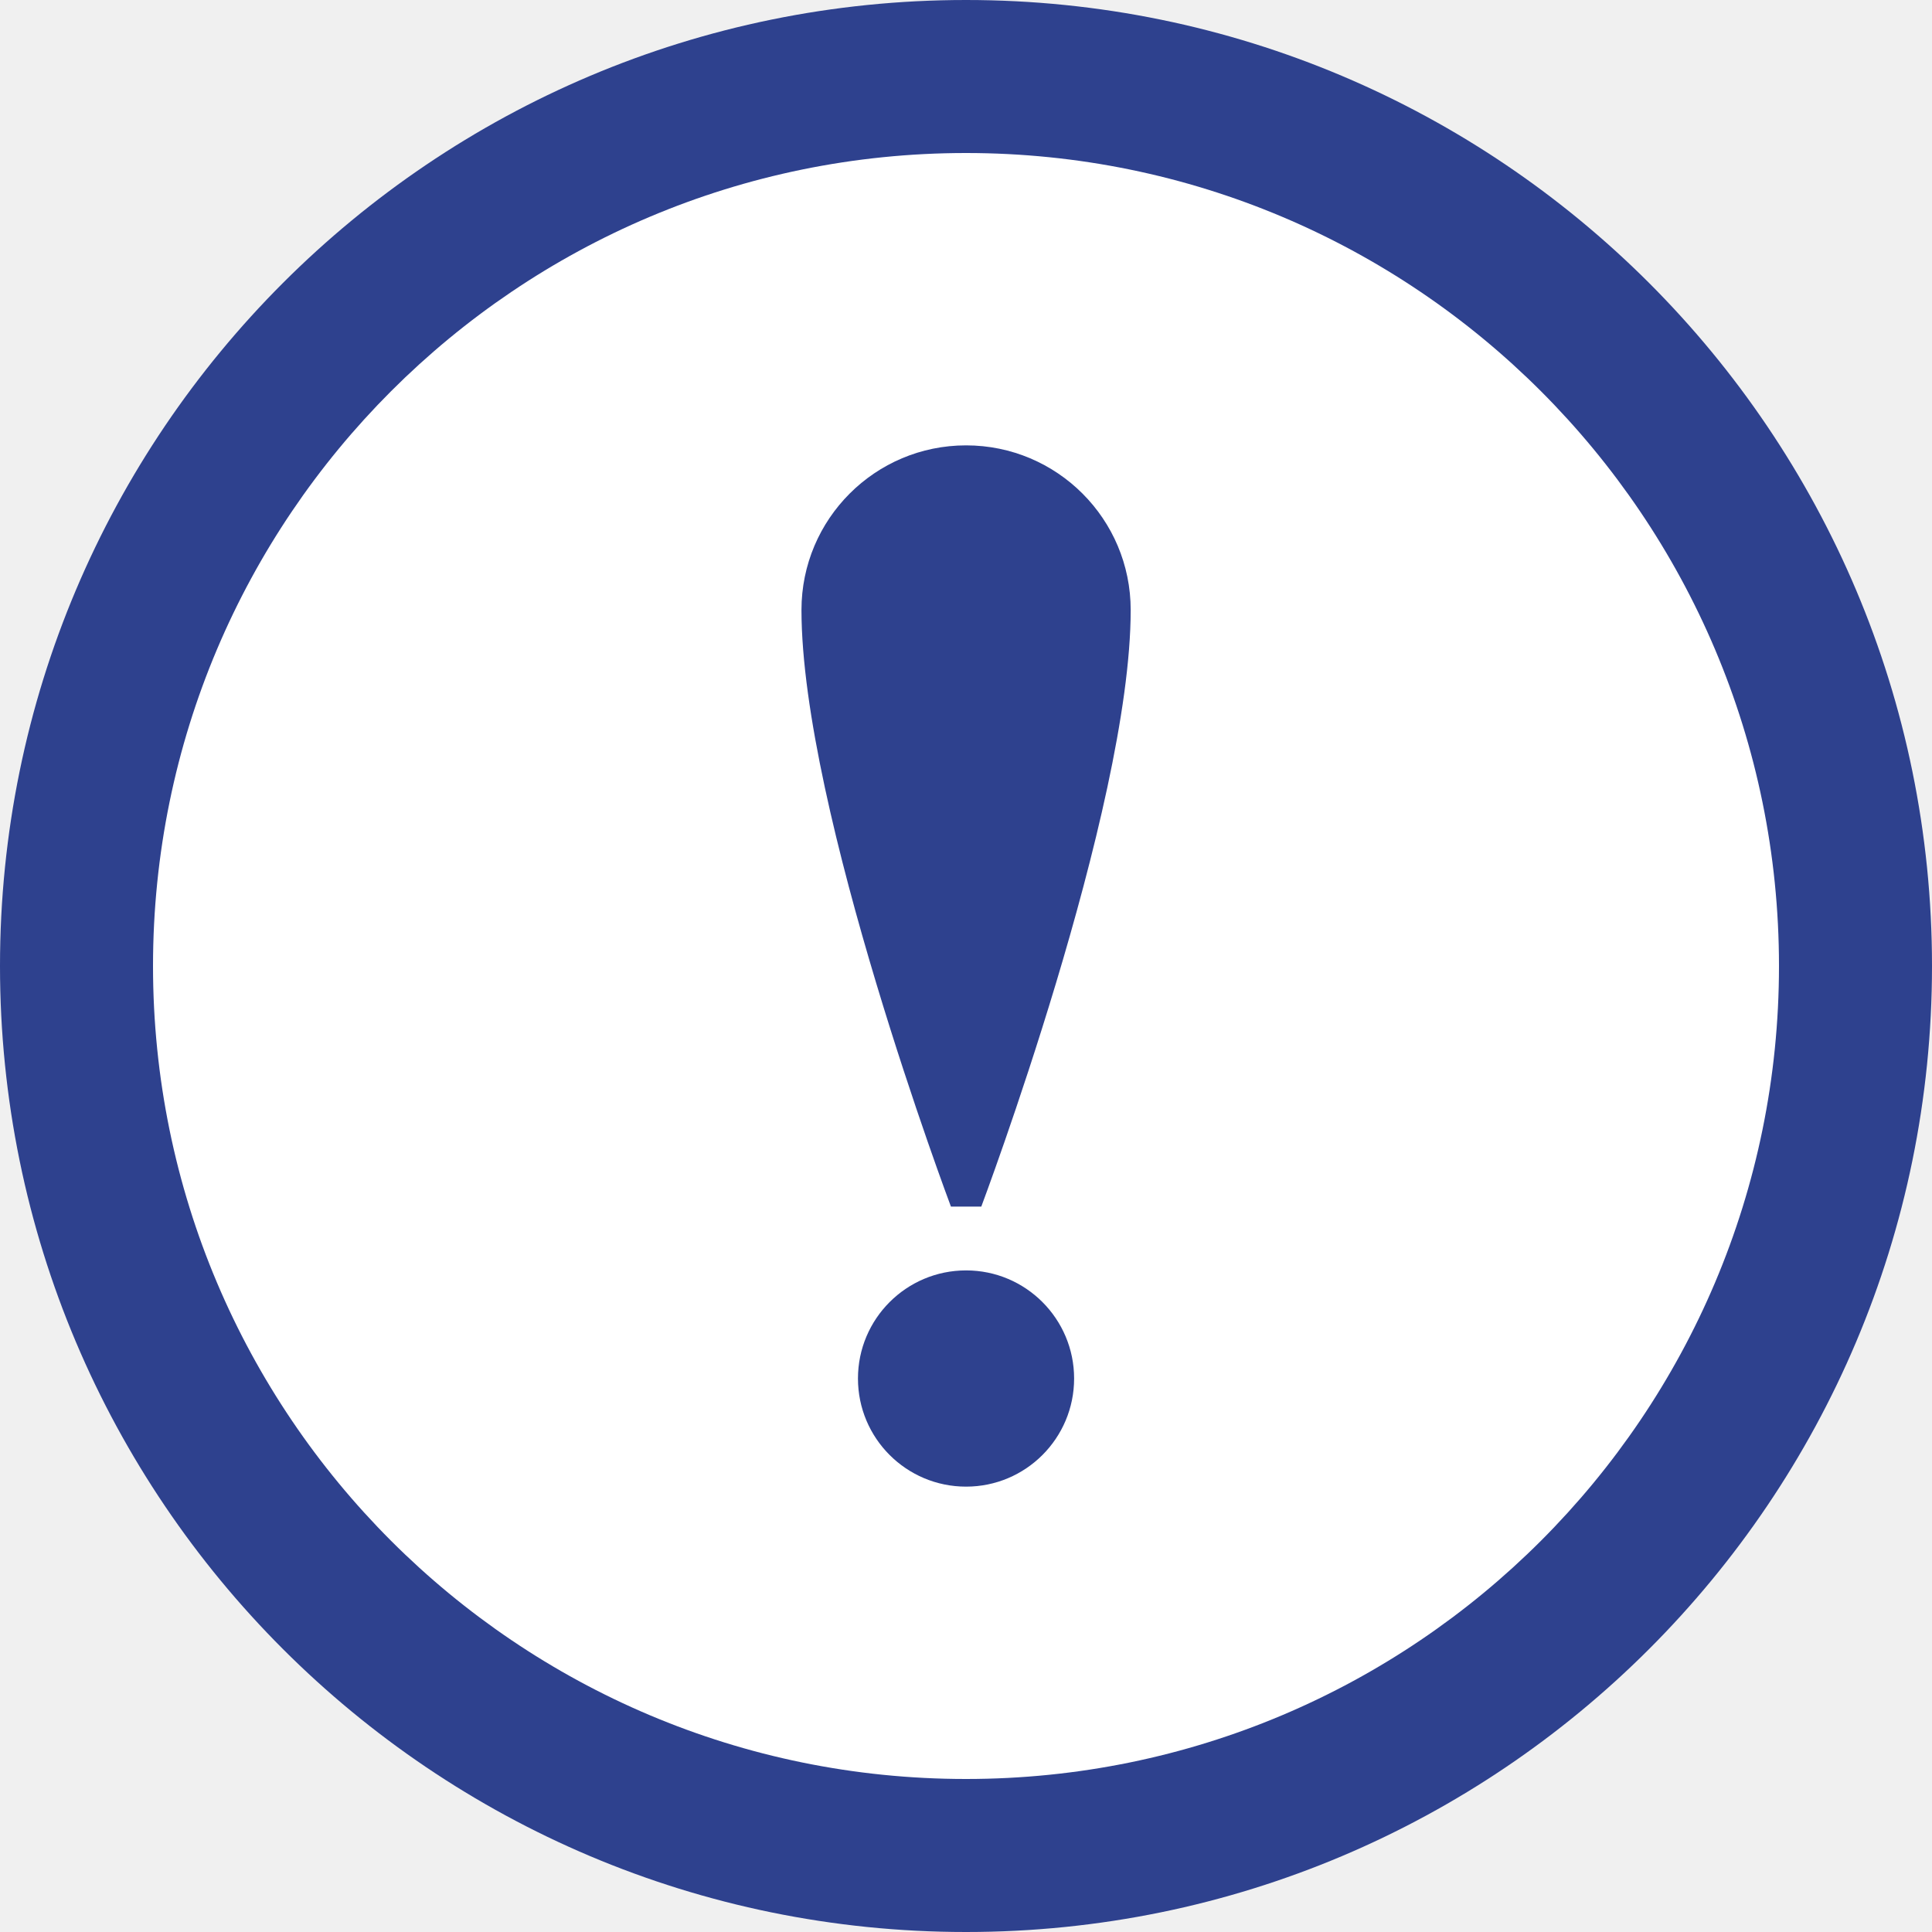
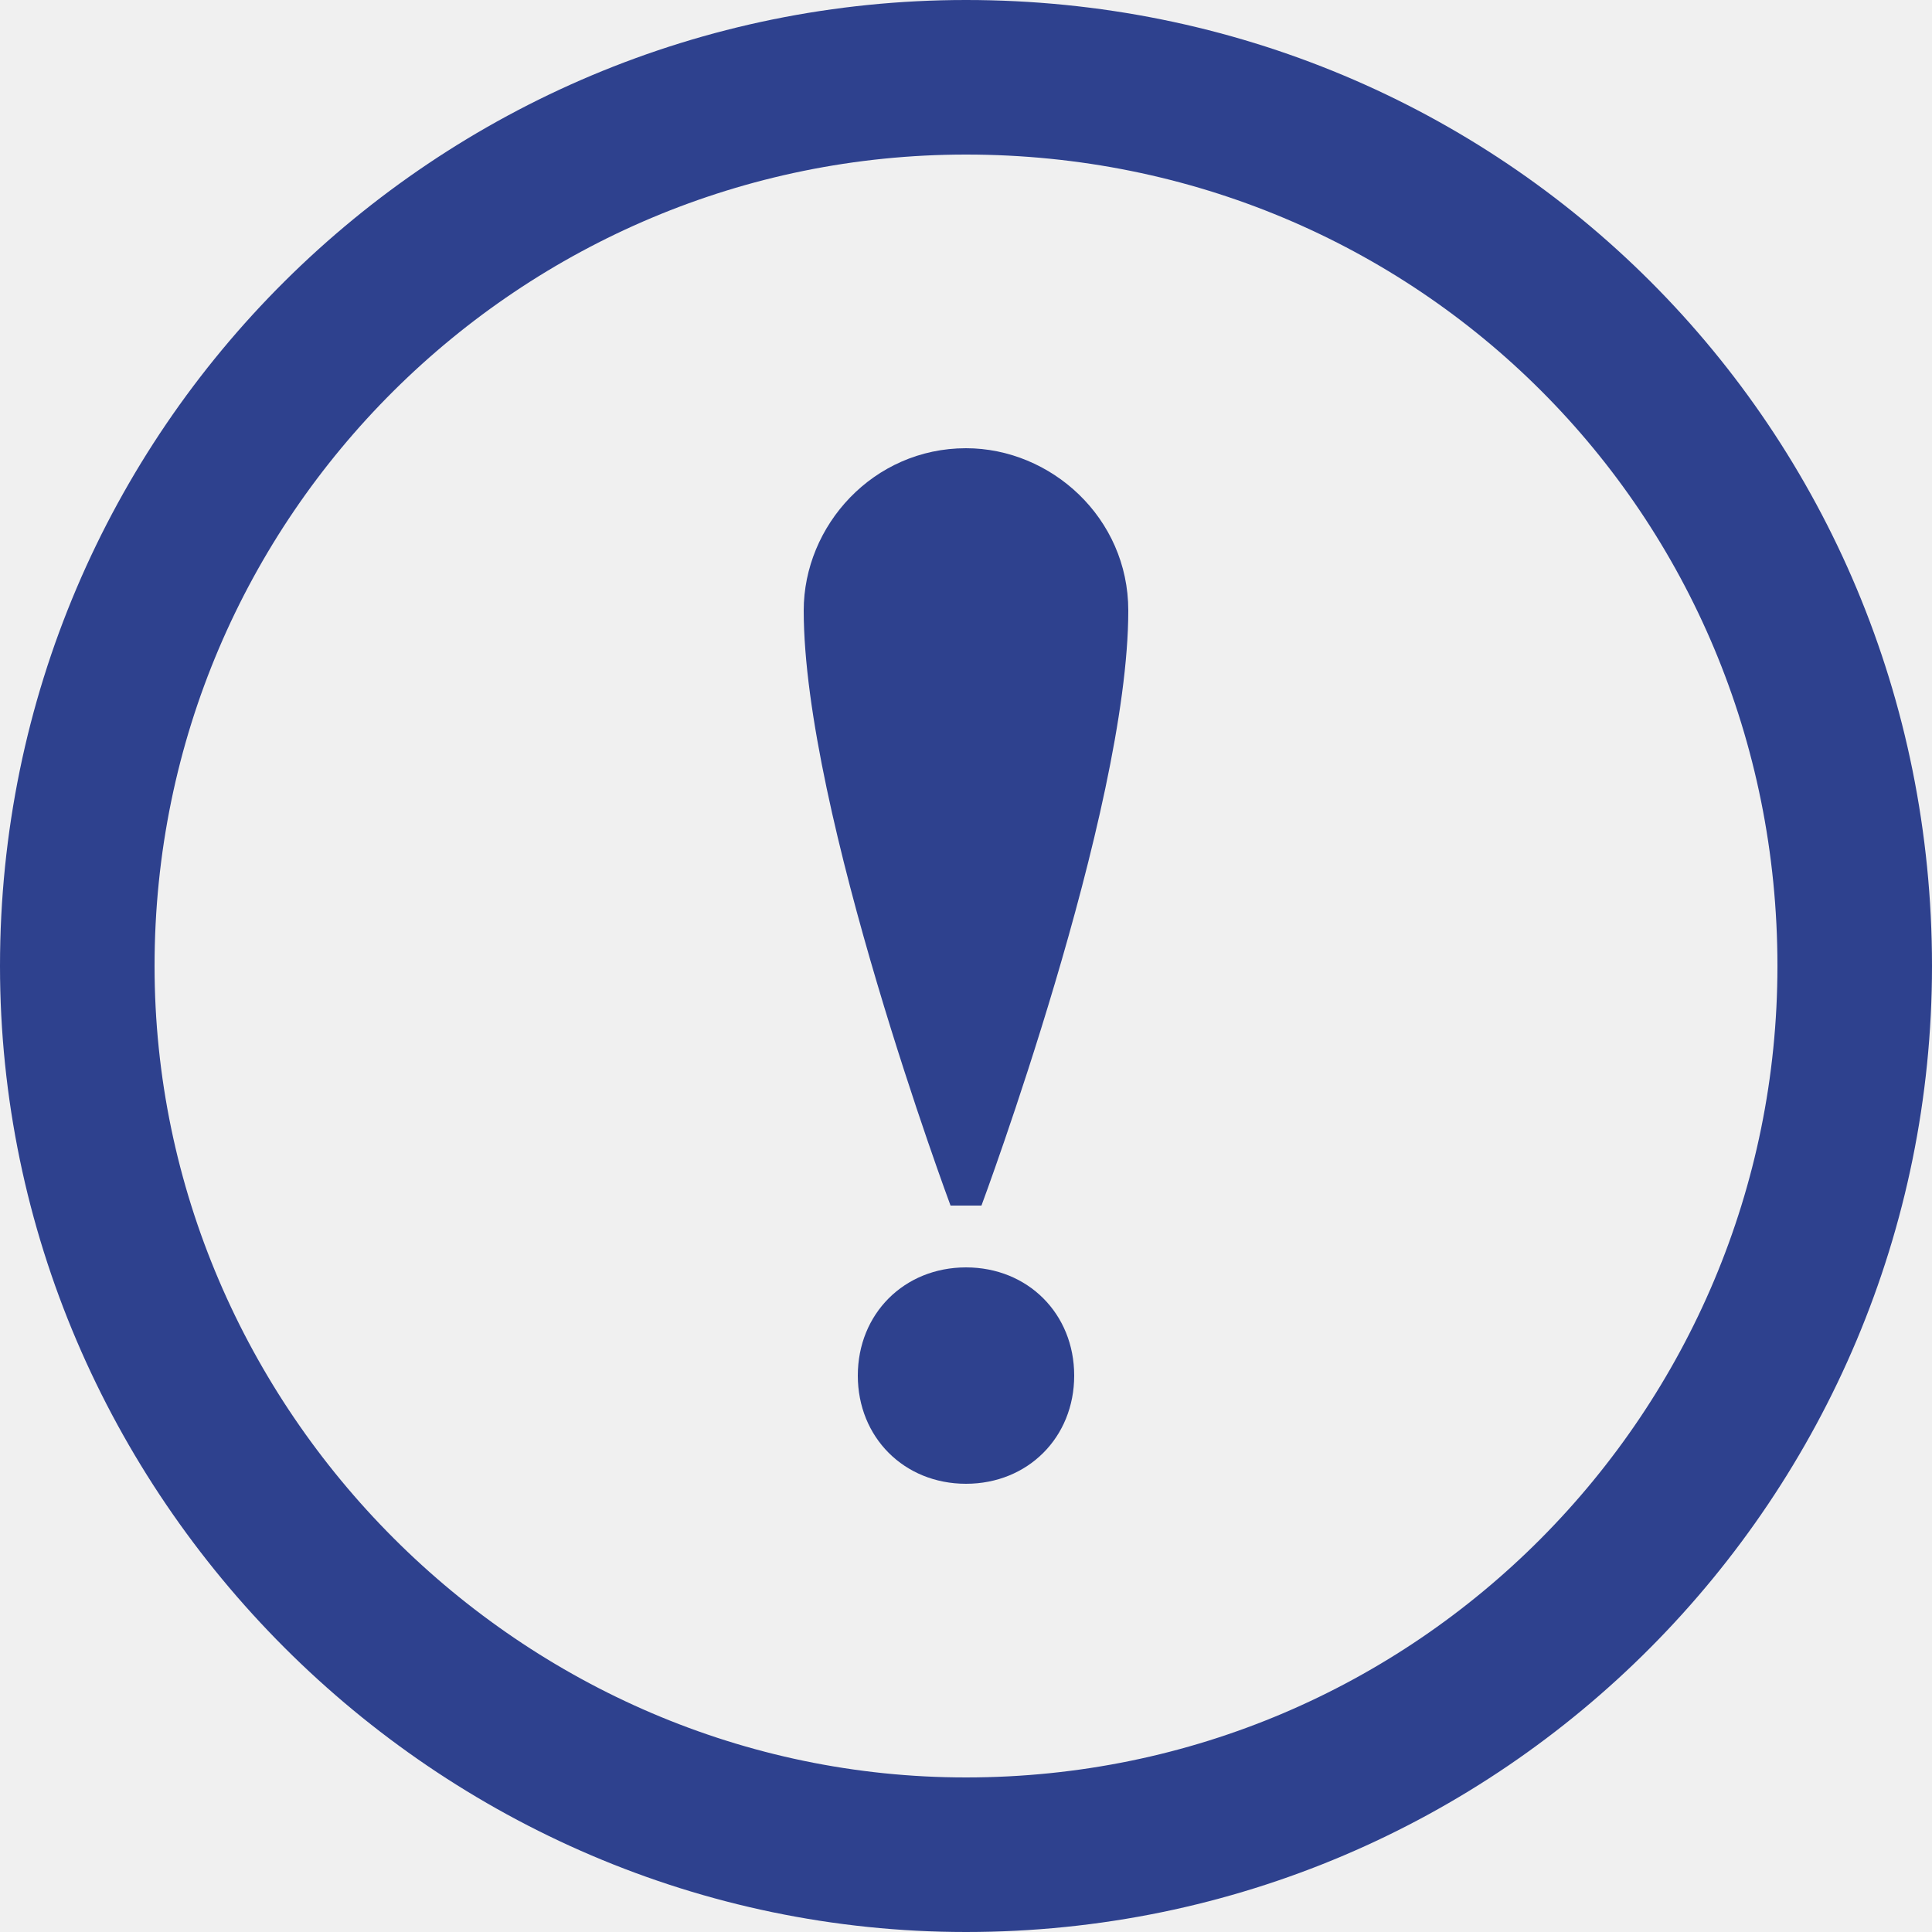
- <svg xmlns="http://www.w3.org/2000/svg" width="25" height="25" viewBox="0 0 25 25" fill="none">
-   <g clip-path="url(#clip0_1810_1237)">
-     <path d="M12.5 25C19.404 25 25 19.404 25 12.5C25 5.597 19.404 0 12.5 0C5.597 0 0 5.597 0 12.5C0 19.404 5.597 25 12.5 25Z" fill="#2E418E" />
-     <path d="M12.5 23.02C18.31 23.02 23.02 18.31 23.02 12.5C23.02 6.69 18.31 1.98 12.5 1.98C6.69 1.98 1.98 6.69 1.98 12.5C1.98 18.31 6.69 23.02 12.5 23.02Z" fill="white" />
-     <path d="M12.501 19.237C13.273 19.237 13.899 18.611 13.899 17.838C13.899 17.066 13.273 16.439 12.501 16.439C11.728 16.439 11.102 17.066 11.102 17.838C11.102 18.611 11.728 19.237 12.501 19.237Z" fill="#2E418E" />
-     <path d="M12.698 15.613C12.698 15.613 14.631 10.476 14.631 7.893C14.631 6.716 13.678 5.763 12.501 5.763C11.325 5.763 10.371 6.716 10.371 7.893C10.371 10.476 12.305 15.613 12.305 15.613H12.697H12.698Z" fill="#2E418E" />
+ <svg xmlns="http://www.w3.org/2000/svg" xmlns:xlink="http://www.w3.org/1999/xlink" version="1.1" id="Layer_1" x="0px" y="0px" viewBox="0 0 25 25" style="enable-background:new 0 0 25 25;" xml:space="preserve">
+   <style type="text/css">
+ 	.st0{clip-path:url(#SVGID_2_);}
+ 	.st1{fill:none;stroke:#2E418E;stroke-width:2;stroke-miterlimit:10;}
+ 	.st2{fill:#2E418E;}
+ </style>
+   <g>
+     <defs>
+       <rect id="SVGID_1_" y="0" width="25" height="25" />
+     </defs>
+     <clipPath id="SVGID_2_">
+       <use xlink:href="#SVGID_1_" style="overflow:visible;" />
+     </clipPath>
+     <g class="st0">
+       <path class="st1" d="M12.5,24C18.9,24,24,18.8,24,12.5C24,6.1,18.9,1,12.5,1C6.2,1,1,6.1,1,12.5C1,18.8,6.2,24,12.5,24z" />
+       <path class="st2" d="M12.5,19.2c0.8,0,1.4-0.6,1.4-1.4s-0.6-1.4-1.4-1.4s-1.4,0.6-1.4,1.4S11.7,19.2,12.5,19.2z" />
+       <path class="st2" d="M12.7,15.6c0,0,1.9-5.1,1.9-7.7c0-1.2-1-2.1-2.1-2.1c-1.2,0-2.1,1-2.1,2.1c0,2.6,1.9,7.7,1.9,7.7H12.7    L12.7,15.6z" />
+     </g>
  </g>
-   <defs>
-     <clipPath id="clip0_1810_1237">
-       <rect width="25" height="25" fill="white" />
-     </clipPath>
-   </defs>
</svg>
